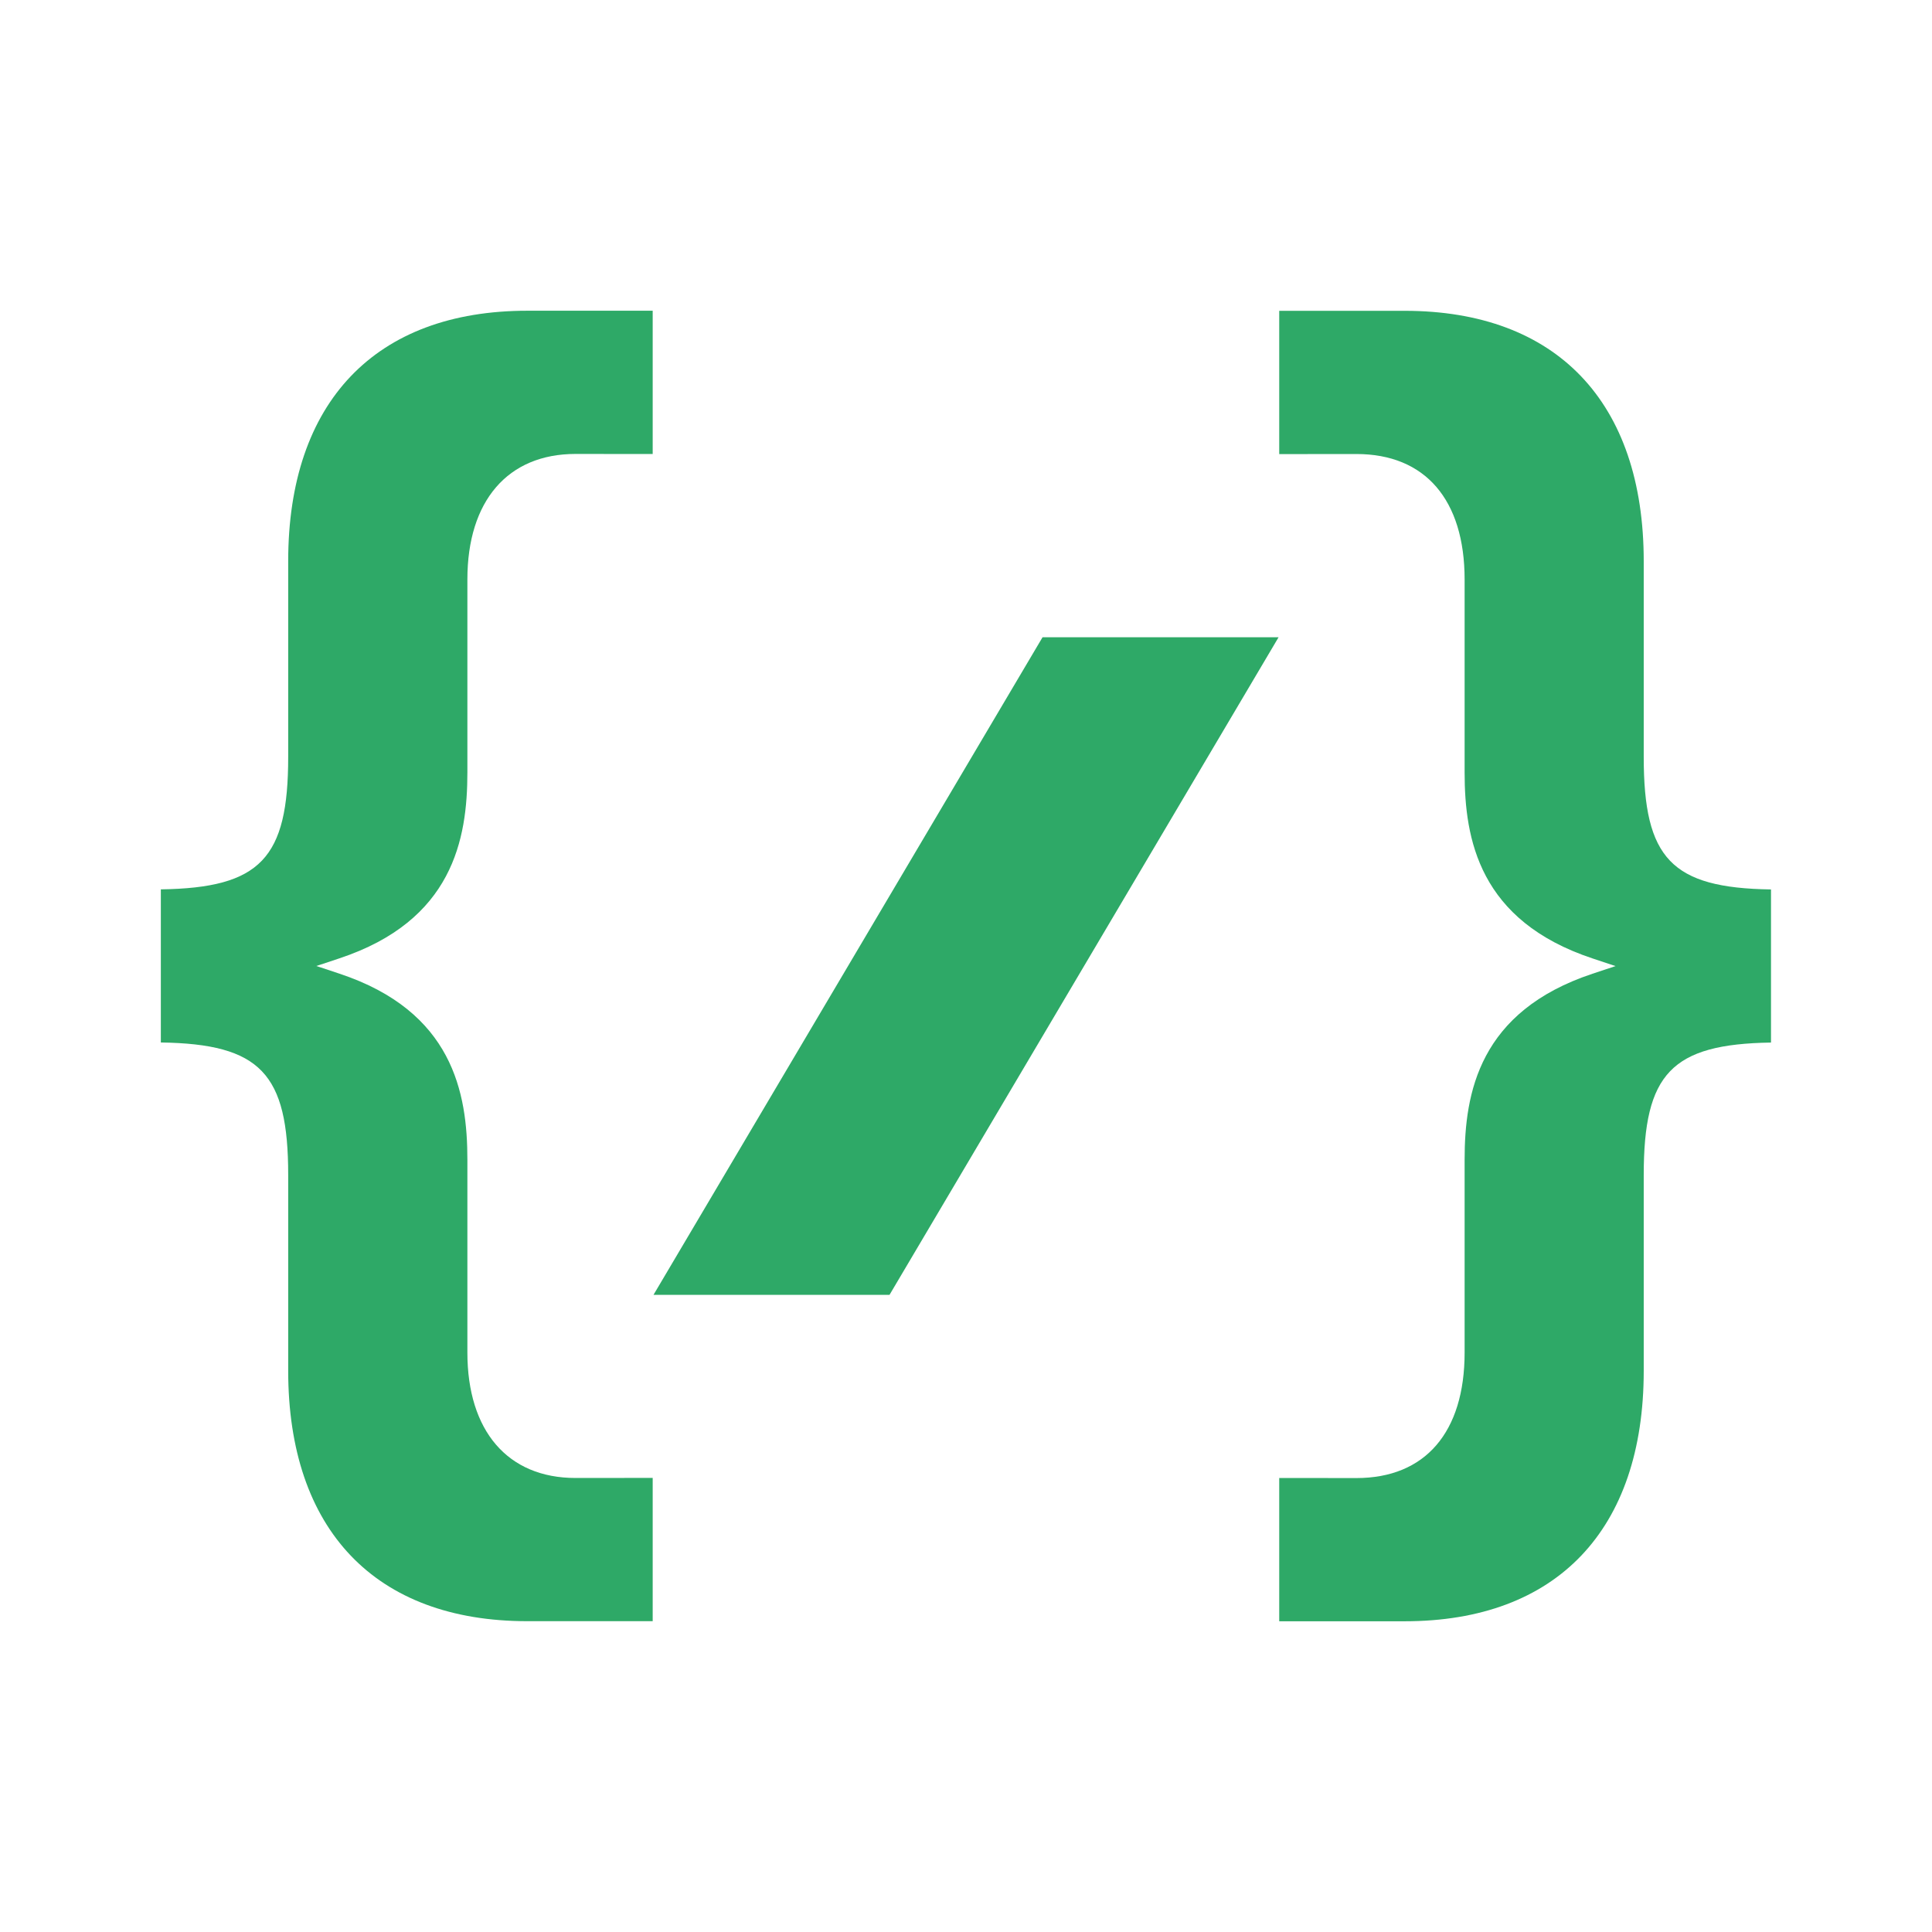
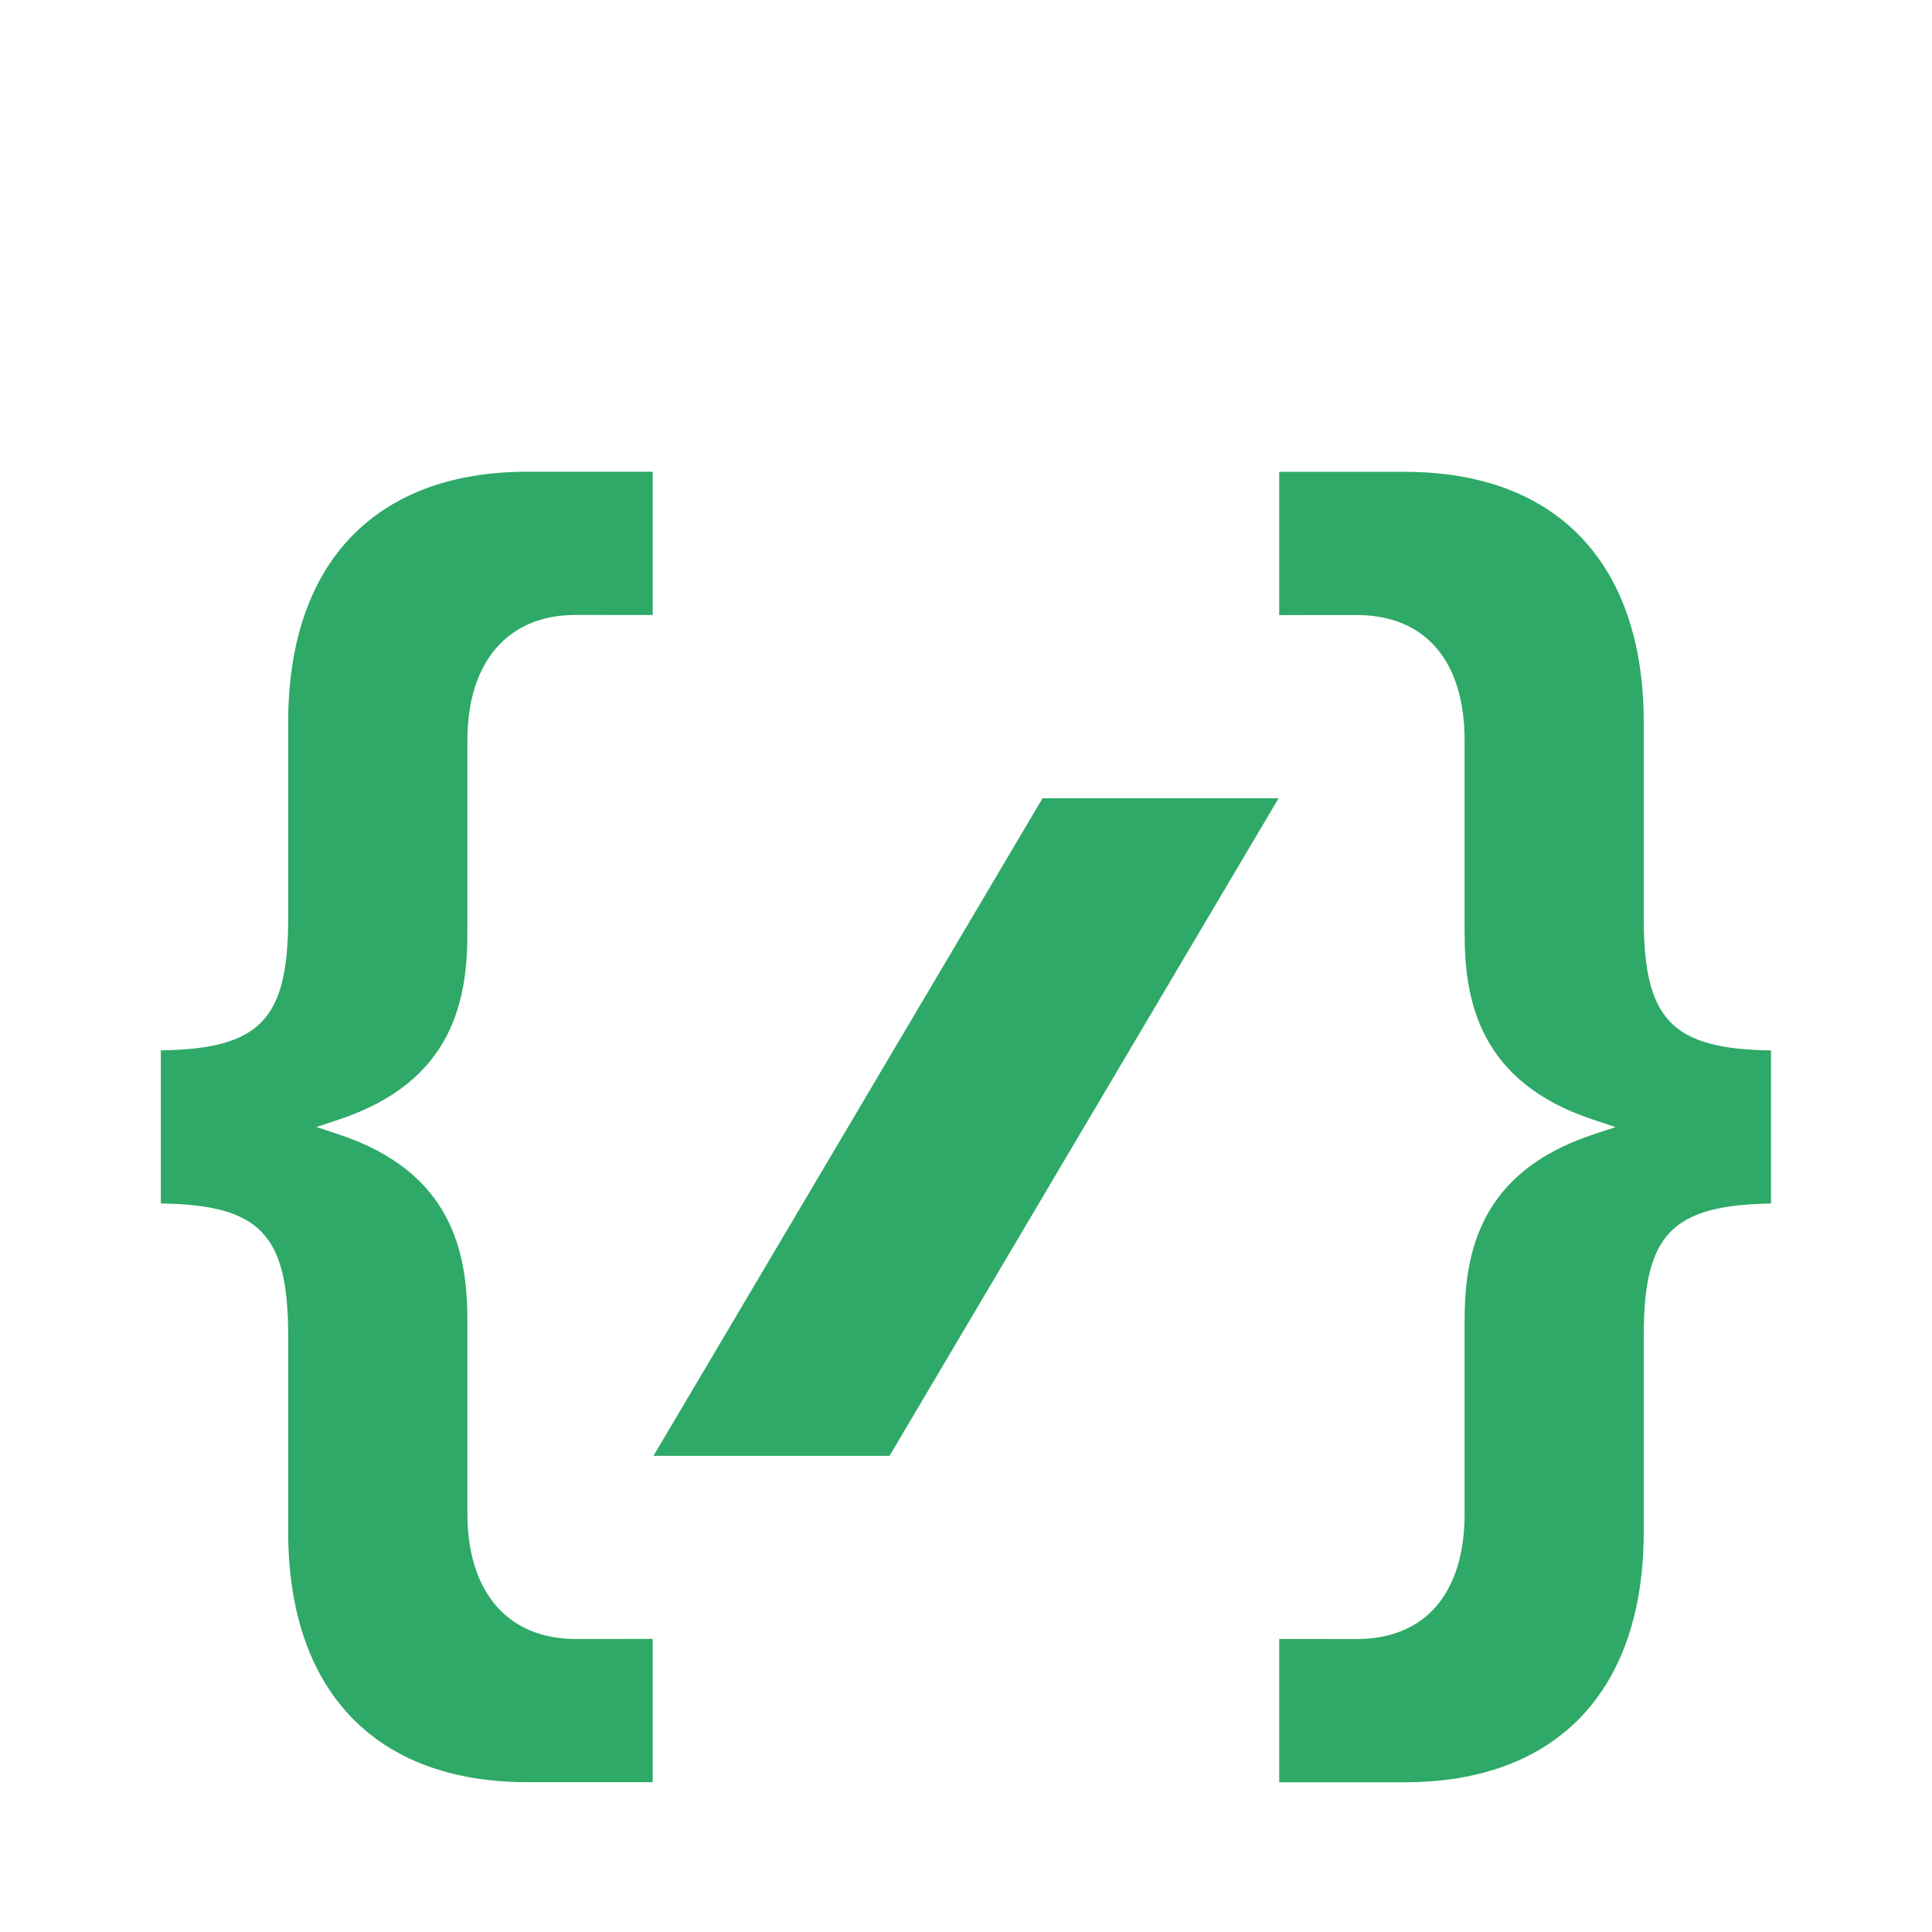
<svg xmlns="http://www.w3.org/2000/svg" width="16" height="16" viewBox="0 0 24 24" role="img" aria-label="Slash Commands">
-   <g fill="#2ea967">
+   <g fill="#2ea967" transform="translate(0 2)">
    <path d="m8.118 16.085 4.833-8.169h2.932l-4.833 8.169z" />
    <path d="m20.419 9.404v-2.431c0-1.978-1.083-3.112-2.97-3.112h-1.558v1.78l.959-.001c.854 0 1.344.568 1.344 1.559v2.397c0 .83.181 1.842 1.589 2.31l.286.095-.286.095c-1.409.468-1.589 1.48-1.589 2.31v2.396c0 .991-.49 1.559-1.344 1.559l-.959-.001v1.78h1.558c1.887 0 2.97-1.134 2.97-3.112v-2.432c0-1.258.343-1.626 1.581-1.645v-1.902c-1.238-.018-1.581-.386-1.581-1.645z" />
    <path d="m5.806 7.198c0-.976.502-1.559 1.343-1.559l.959.001v-1.78h-1.558c-1.887 0-2.97 1.134-2.97 3.112v2.431c0 1.259-.343 1.627-1.582 1.645v1.902c1.238.018 1.582.386 1.582 1.645v2.432c0 1.978 1.083 3.112 2.97 3.112h1.558v-1.78l-.959.001c-.841 0-1.343-.583-1.343-1.559v-2.396c0-.83-.181-1.842-1.59-2.31l-.286-.095.286-.095c1.409-.468 1.59-1.48 1.59-2.31z" />
  </g>
</svg>
